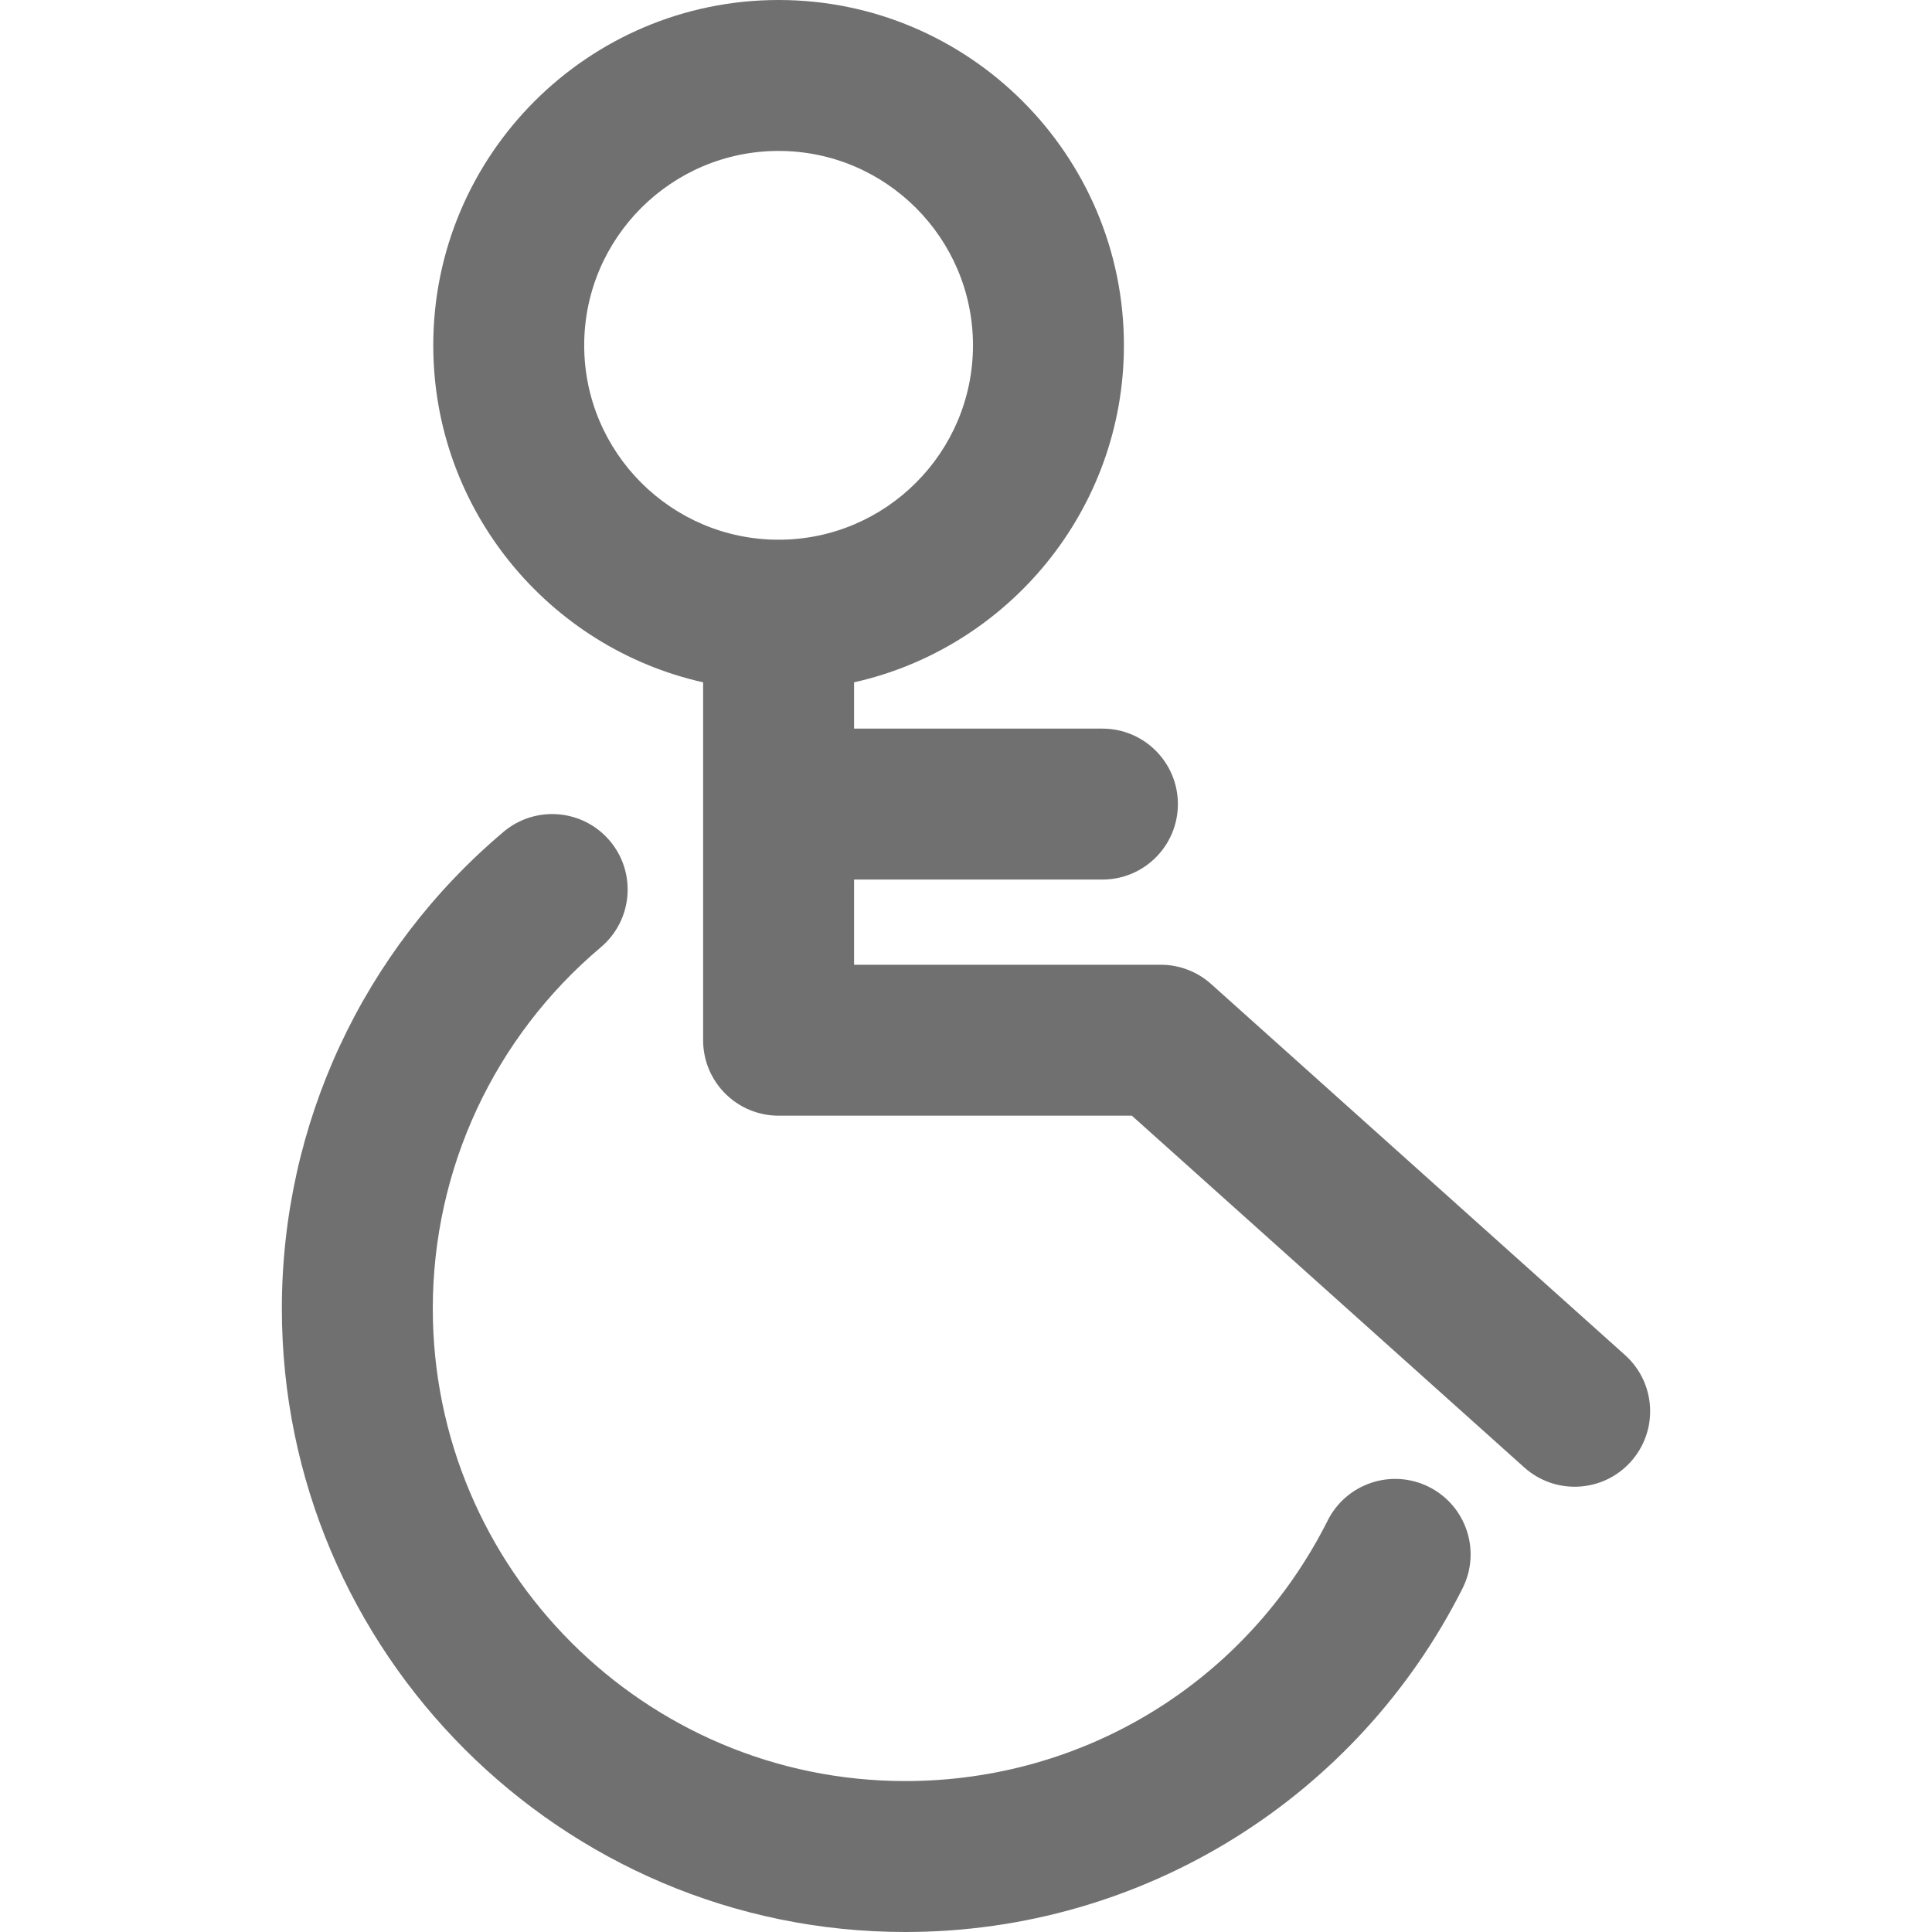
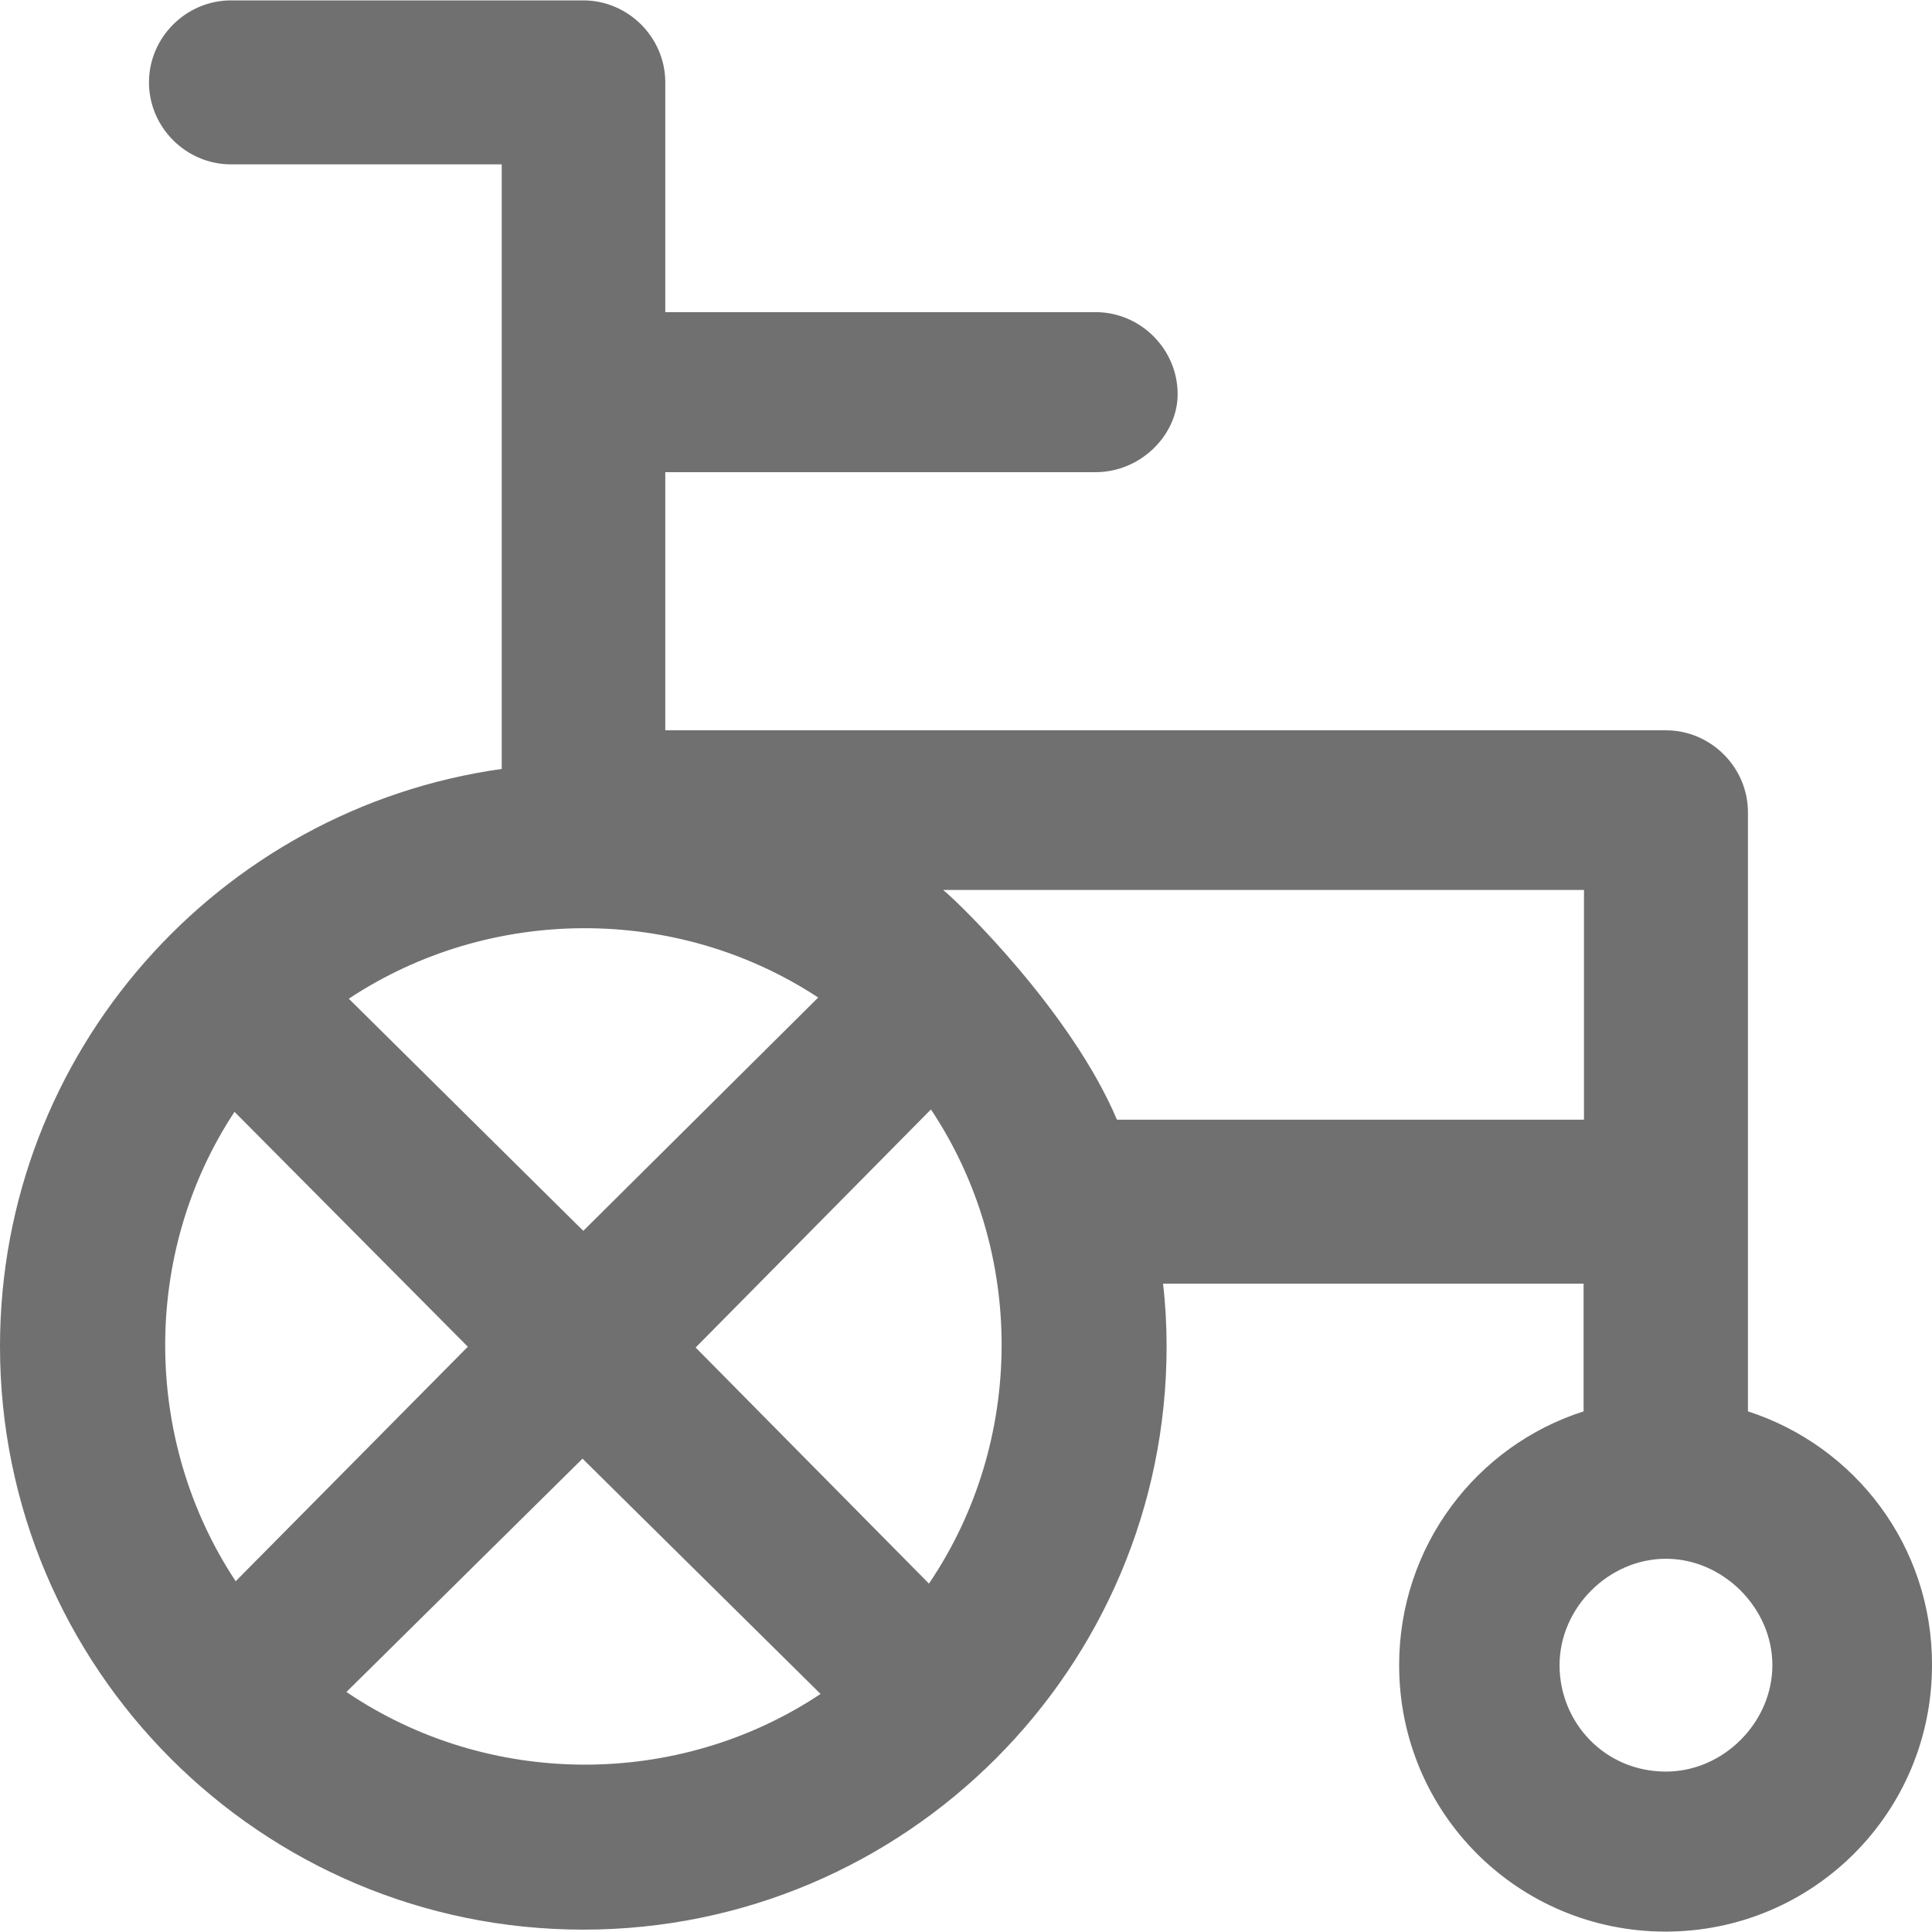
- <svg xmlns="http://www.w3.org/2000/svg" version="1.1" id="Capa_1" x="0px" y="0px" fill="#707070" viewBox="0 0 512 512" style="enable-background:new 0 0 512 512;" xml:space="preserve">
+ <svg xmlns="http://www.w3.org/2000/svg" version="1.1" id="Layer_1" x="0px" y="0px" fill="#707070" viewBox="0 0 490.2 490.2" style="enable-background:new 0 0 490.2 490.2;" xml:space="preserve">
  <g>
-     <g>
-       <g>
-         <path d="M378.711,394.061c-9.87-4.963-21.892-0.983-26.853,8.884c-21.417,42.596-64.312,69.056-111.949,69.056     c-69.043,0-125.214-56.171-125.214-125.214c0-36.985,16.232-71.888,44.534-95.76c8.444-7.122,9.515-19.74,2.394-28.183     c-7.122-8.447-19.743-9.515-28.183-2.394c-37.333,31.489-58.745,77.537-58.745,126.336c0,91.1,74.114,165.214,165.214,165.214     c63.296,0,119.937-35.897,147.686-91.087C392.557,411.044,388.579,399.021,378.711,394.061z" />
-         <path d="M430.654,359.107l-109.698-98.334c-3.669-3.289-8.423-5.107-13.35-5.107h-81.271v-22.575h65.818c11.046,0,20-8.954,20-20     s-8.954-20-20-20h-65.818v-12.268c40.874-9.148,71.515-45.714,71.515-89.307C297.85,41.054,256.796,0,206.335,0     c-50.462,0-91.516,41.054-91.516,91.516c0,43.593,30.641,80.159,71.516,89.307v94.843c0,11.046,8.954,20,20,20h93.619     l104.001,93.227c8.216,7.365,20.861,6.69,28.242-1.543C439.57,379.125,438.879,366.48,430.654,359.107z M154.819,91.516     c0-28.407,23.11-51.516,51.516-51.516c28.405,0,51.515,23.109,51.515,51.515s-23.11,51.515-51.515,51.515     C177.929,143.03,154.819,119.921,154.819,91.516z" />
-       </g>
-     </g>
+     <path d="M283.4,284.1c-11.5-27.2-39.7-54.7-44.1-58.3h162.6v58.3H283.4z M443.5,358.1v-152c0-11.4-9.4-20.8-20.8-20.8H168.8v-65.5   H278c11.4,0,20.8-9.4,20.8-19.8c0-11.4-9.4-20.8-20.8-20.8H168.8V20.9c0-11.4-9.4-20.8-20.8-20.8H58.6c-11.4,0-20.8,9.4-20.8,20.8   s9.4,20.8,20.8,20.8h68.7v153.4l0,0C55.4,205.2,0,267,0,341.6c0,81.7,66.3,148,148,148s148-66.3,148-148c0-5.4-0.3-10.7-0.9-15.9   h106.7v32.4c-27.2,8.7-46.8,34.2-46.8,64.4c0,37.5,30.2,67.6,67.6,67.6s67.6-30.2,67.6-67.6C490.3,392.3,470.7,366.9,443.5,358.1z    M207.6,253.1L148,312.3l-59.5-58.9C124.3,229.7,171.7,229.5,207.6,253.1z M59.5,282.1l59.2,59.6l-58.9,59.5   C36.1,365.4,35.9,317.9,59.5,282.1z M87.9,429.3l59.9-59.2l60.4,59.7C172,453.9,123.9,453.7,87.9,429.3z M235.7,401.8l-59.2-59.9   l59.7-60.4C260.3,317.6,260.1,365.8,235.7,401.8z M422.7,449.5c-15.6,0-27-12.5-27-27c0-14.6,12.5-27,27-27s27,12.5,27,27   S437.3,449.5,422.7,449.5z" />
  </g>
-   <g>
- </g>
-   <g>
- </g>
-   <g>
- </g>
-   <g>
- </g>
-   <g>
- </g>
-   <g>
- </g>
-   <g>
- </g>
-   <g>
- </g>
-   <g>
- </g>
-   <g>
- </g>
-   <g>
- </g>
-   <g>
- </g>
-   <g>
- </g>
-   <g>
- </g>
-   <g>
- </g>
</svg>
